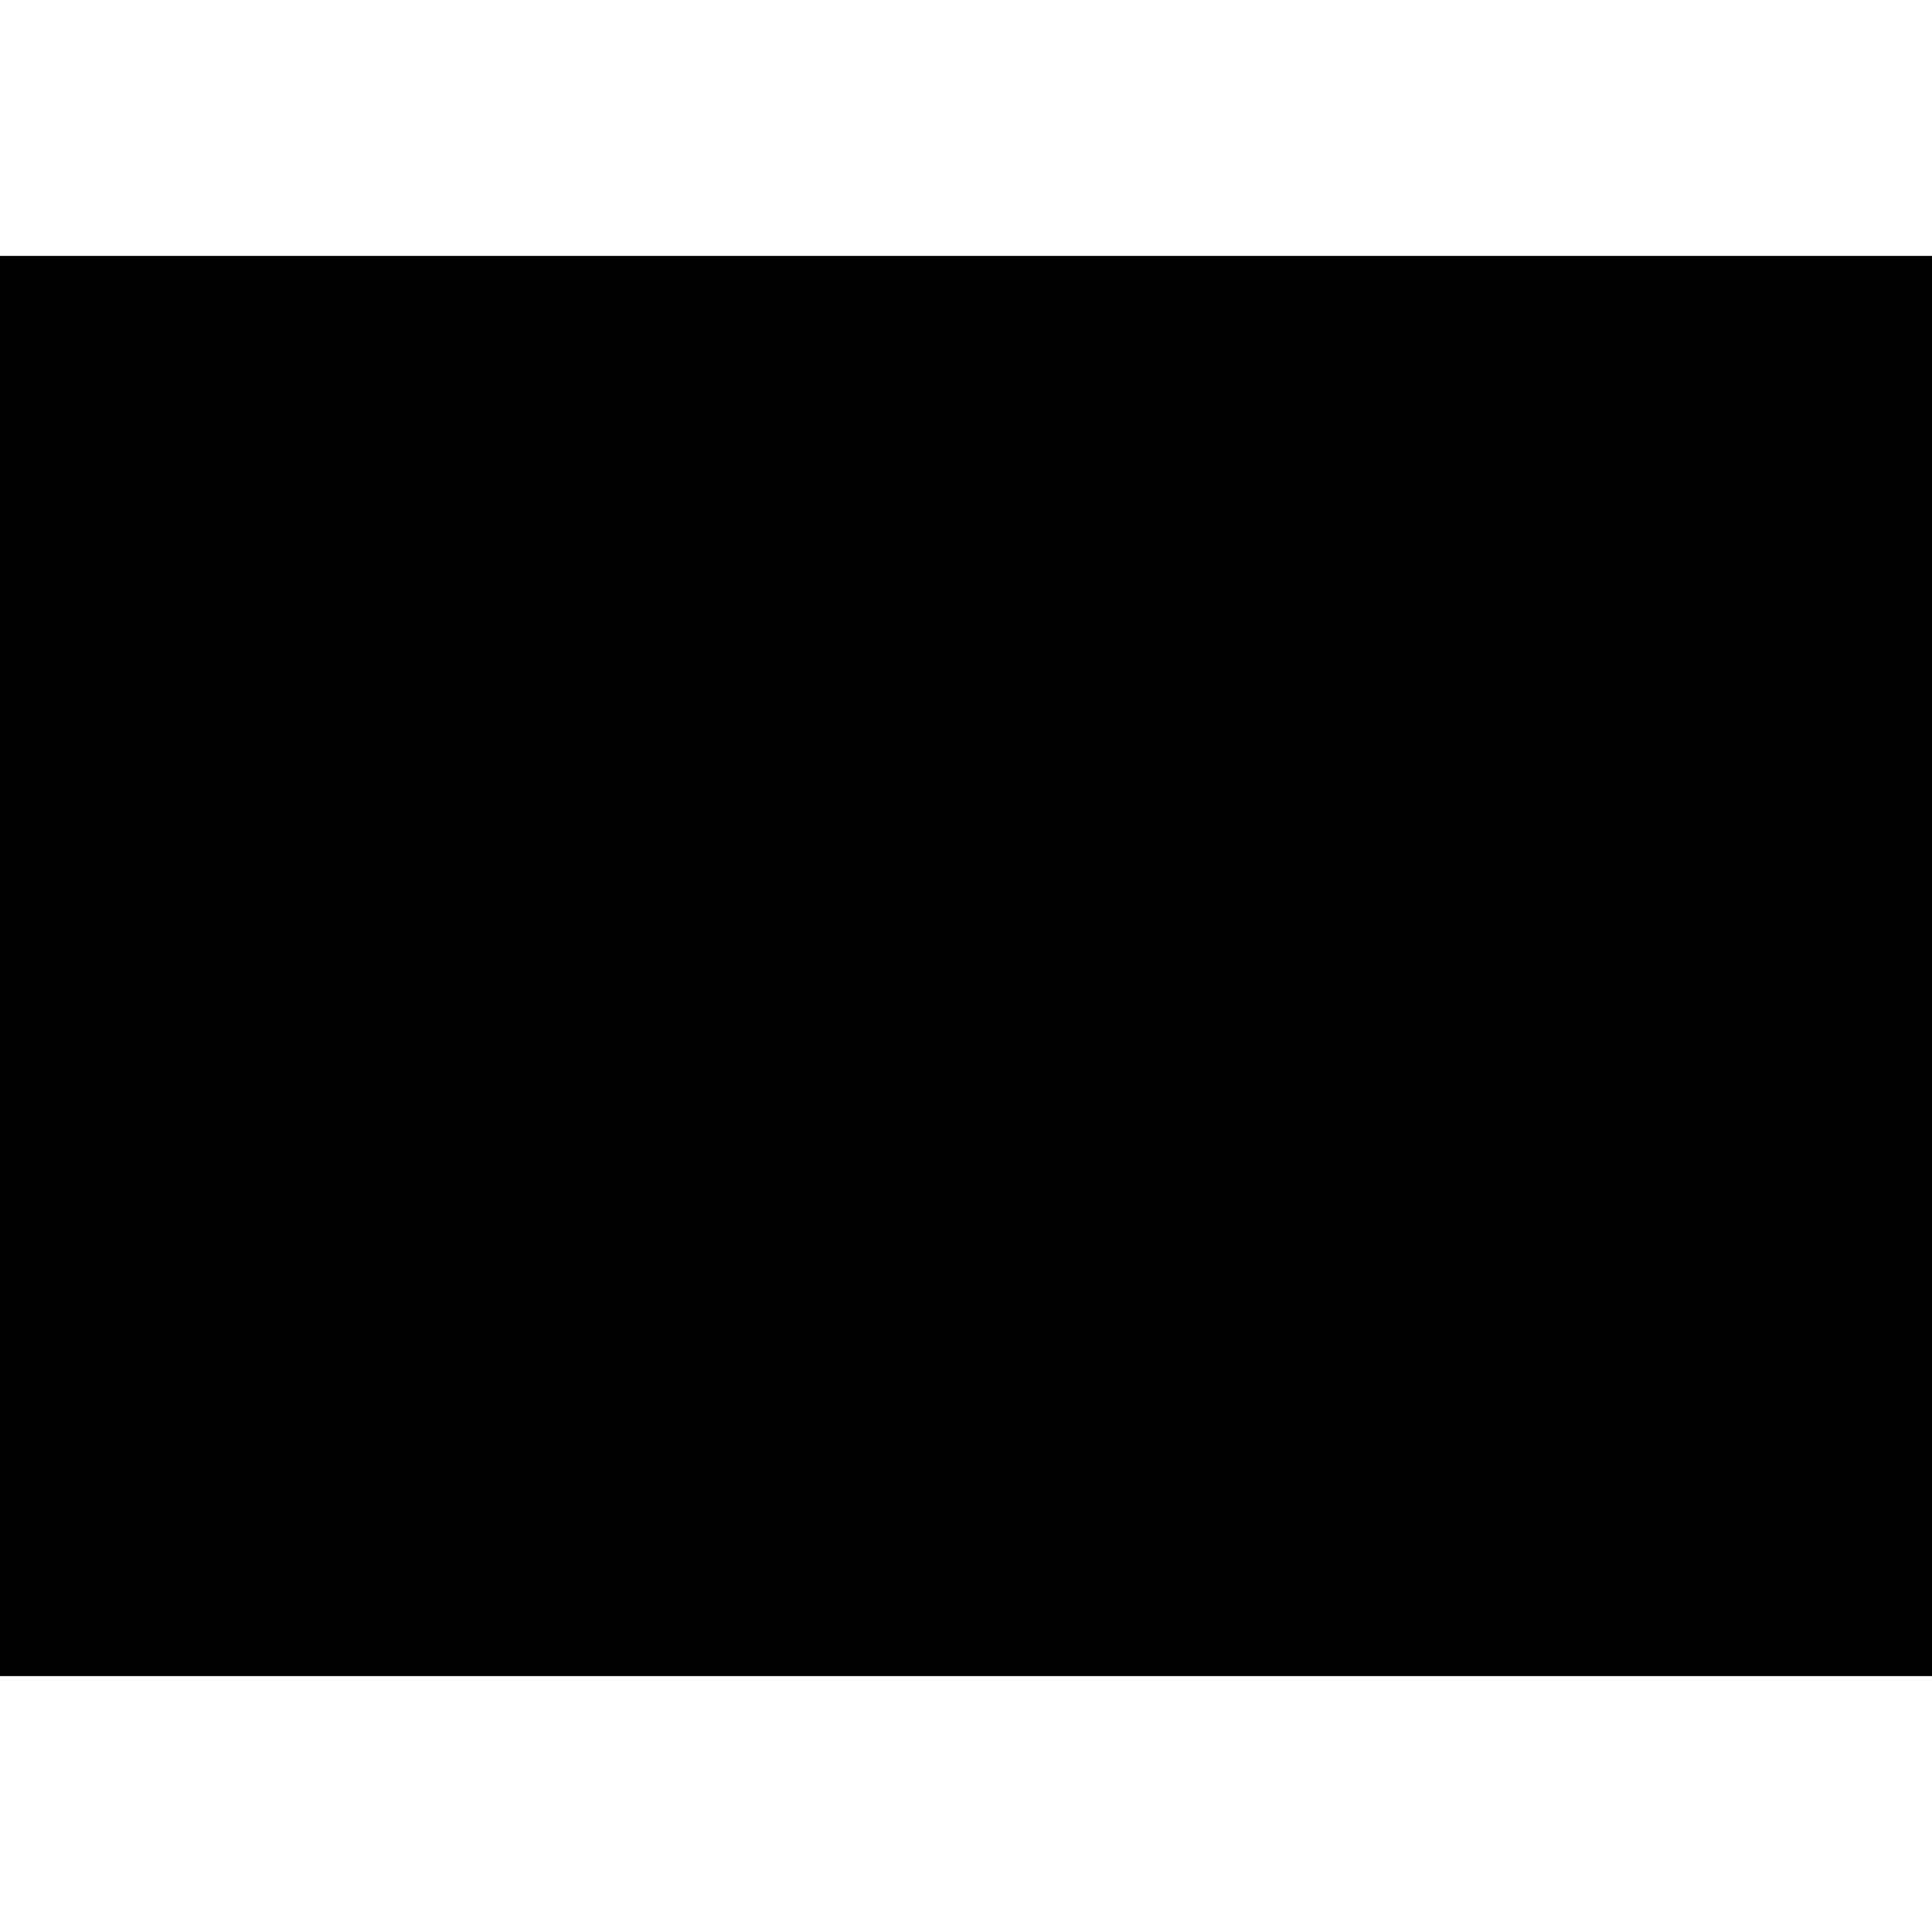
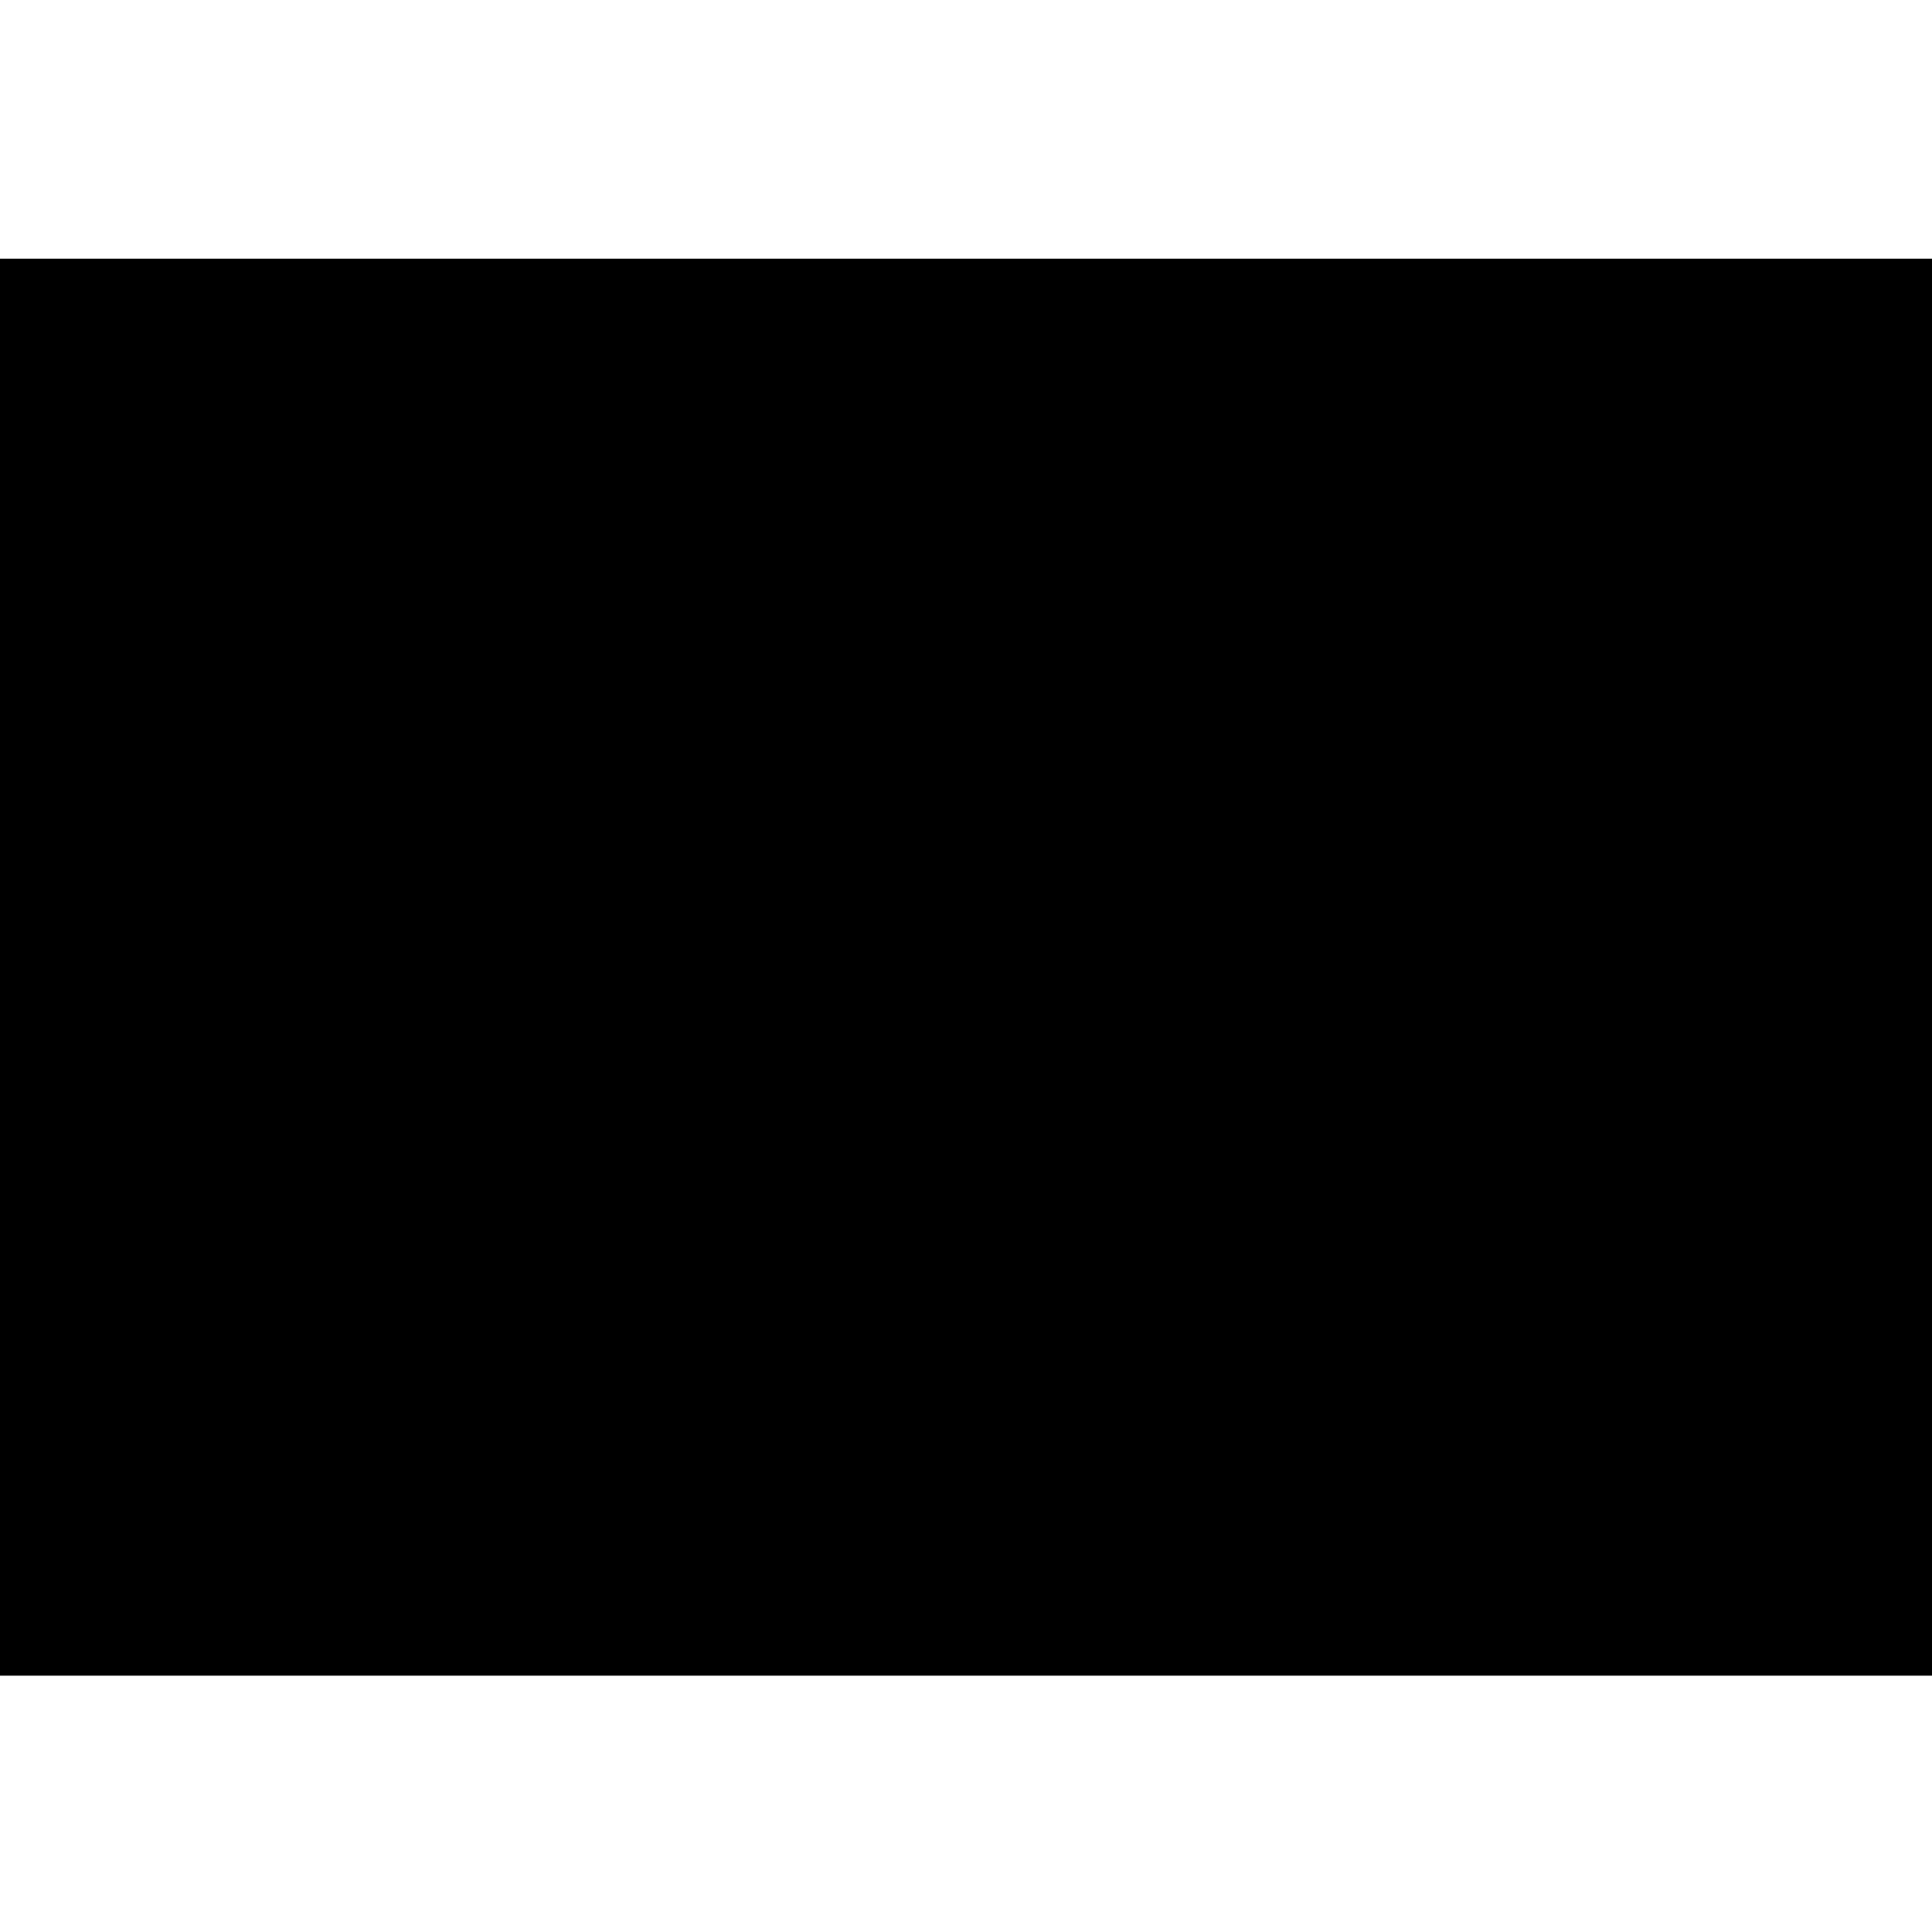
- <svg xmlns="http://www.w3.org/2000/svg" version="1.0" width="770pt" height="770pt" viewBox="0 0 770 770" preserveAspectRatio="xMidYMid meet">
-   <g transform="translate(0,770) scale(0.1,-0.1)" fill="#000000" stroke="none">
-     <path d="M0 3850 l0 -2830 3850 0 3850 0 0 2830 0 2830 -3850 0 -3850 0 0 -2830z" />
+ <svg xmlns="http://www.w3.org/2000/svg" version="1.0" width="814pt" height="814pt" viewBox="0 0 814 814" preserveAspectRatio="xMidYMid meet">
+   <g transform="translate(0,814) scale(0.1,-0.1)" fill="#000000" stroke="none">
+     <path d="M0 4065 l0 -2985 4070 0 4070 0 0 2985 0 2985 -4070 0 -4070 0 0 -2985z" />
  </g>
</svg>
